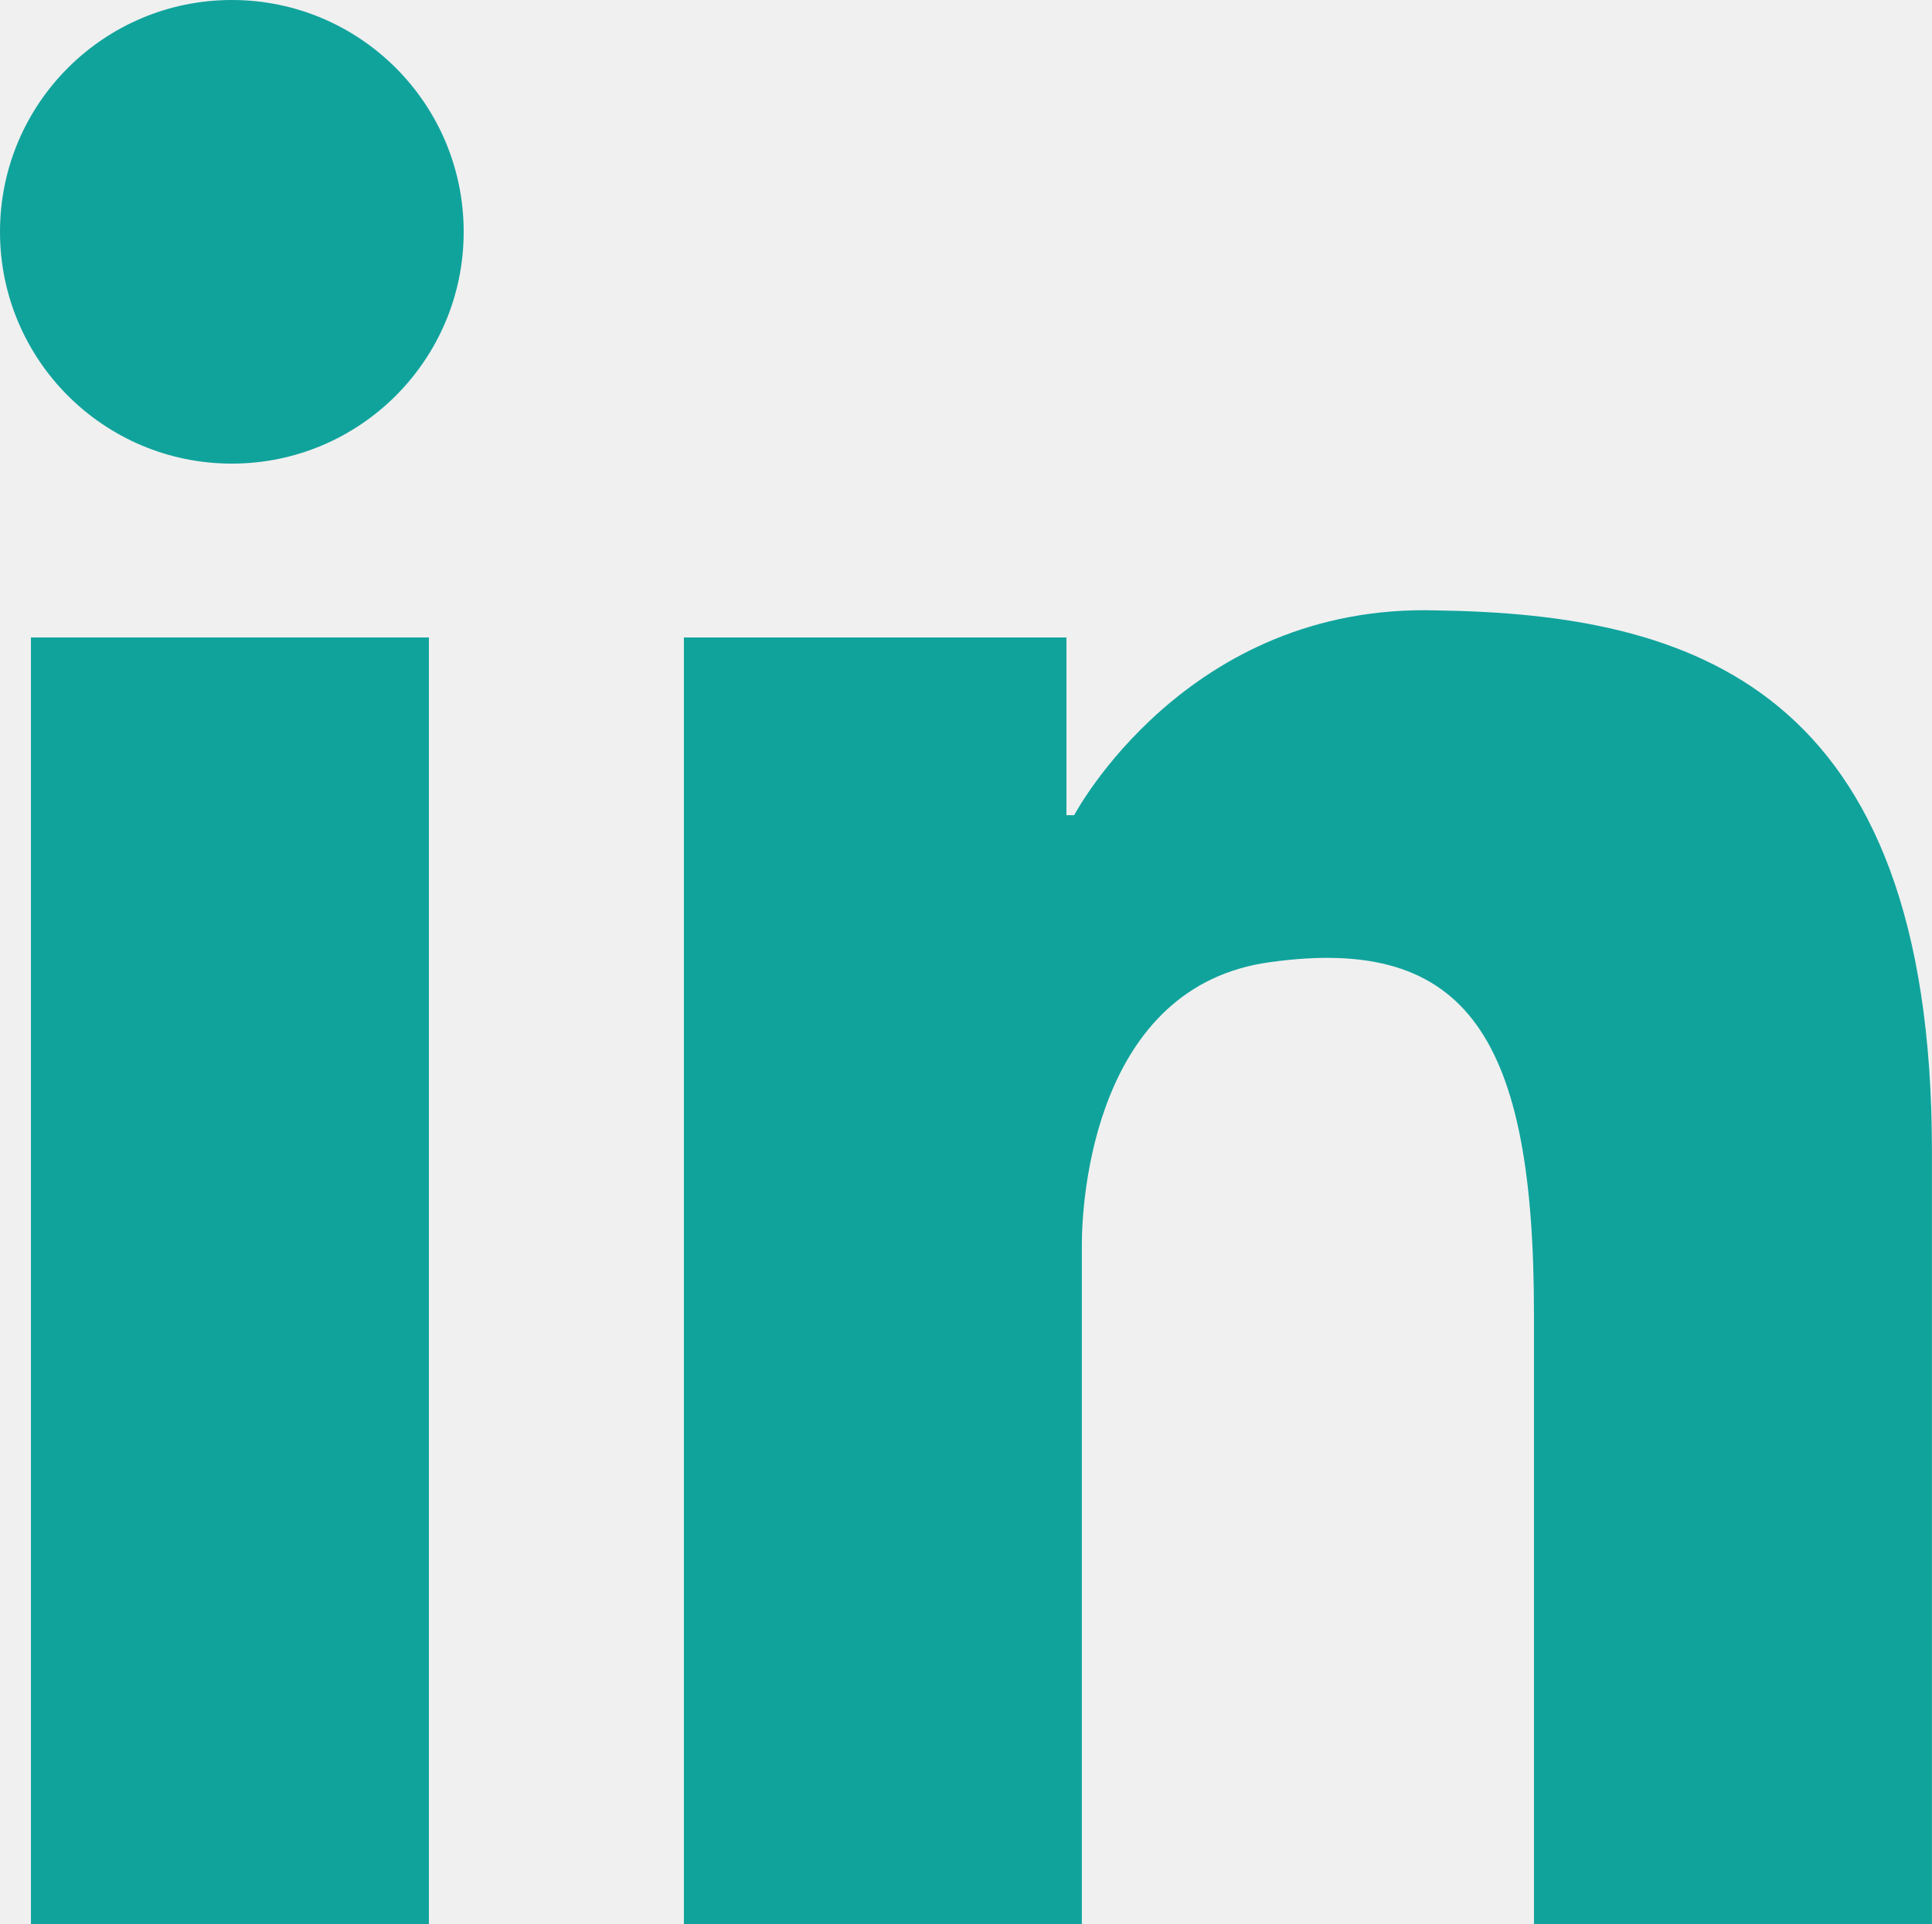
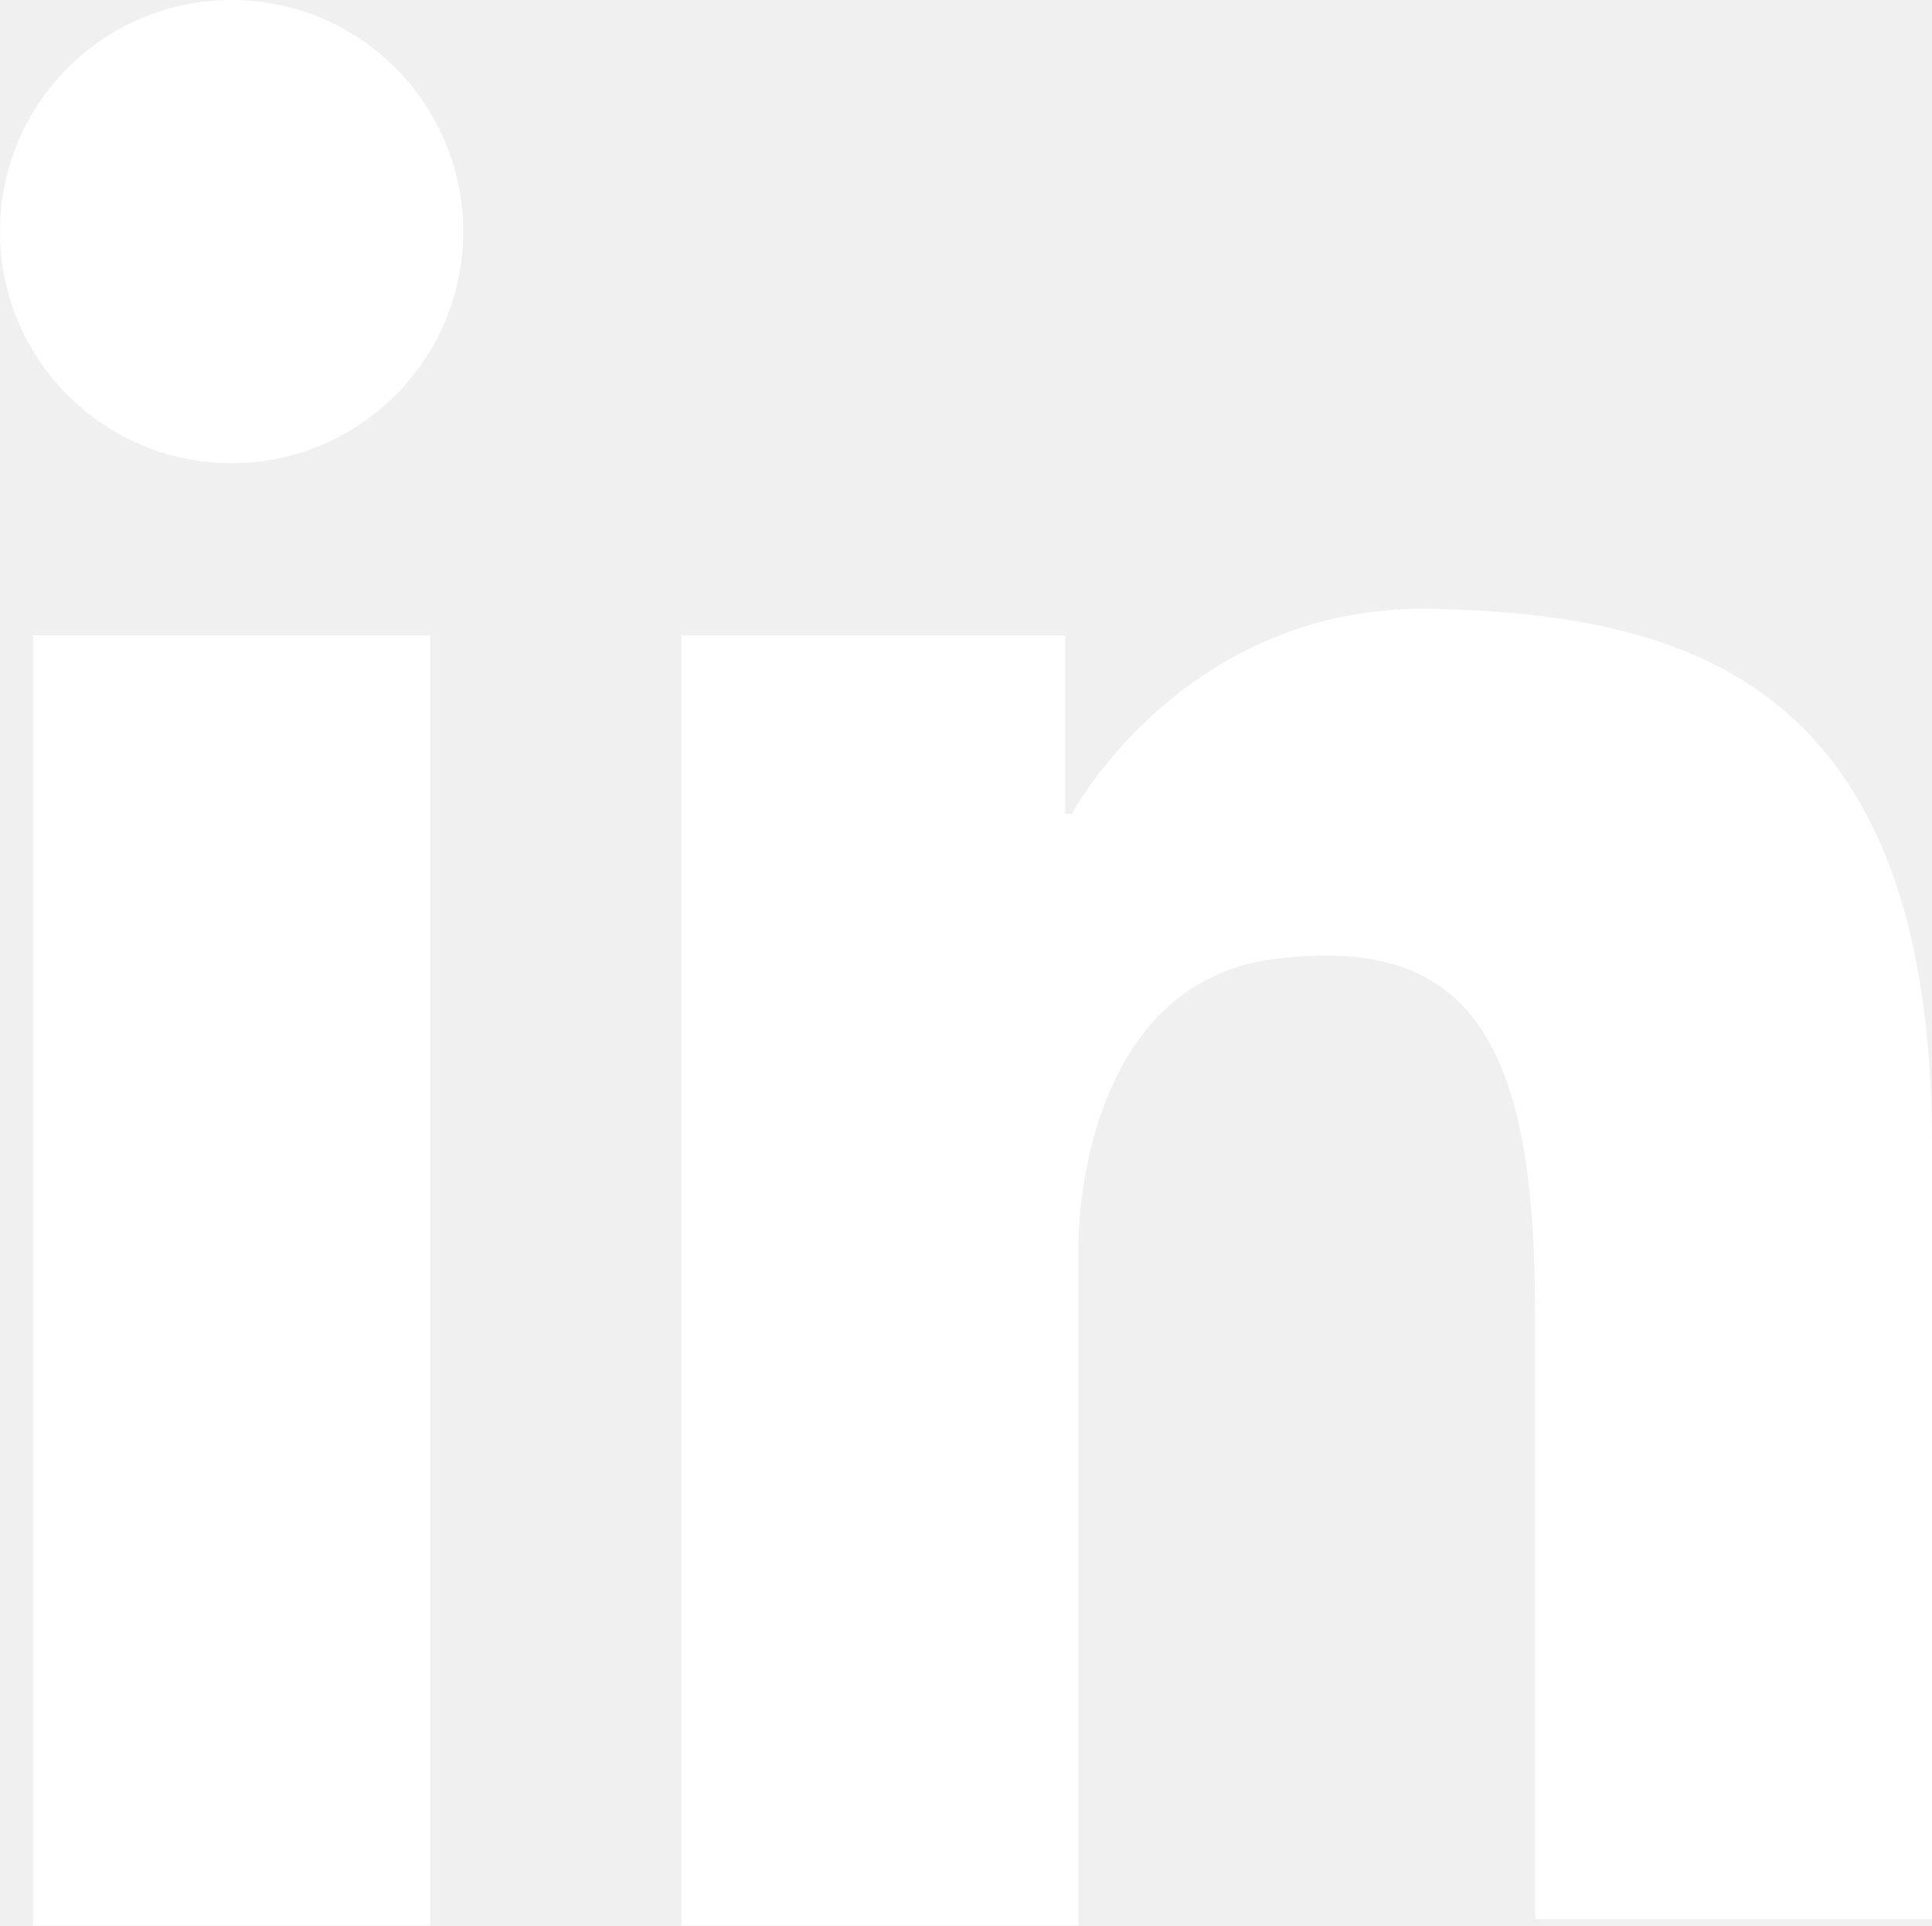
- <svg xmlns="http://www.w3.org/2000/svg" version="1.1" id="Layer_1" x="0px" y="0px" viewBox="-280 382.191 29.225 29.108" style="enable-background:new -280 382.191 29.225 29.108;" xml:space="preserve">
+ <svg xmlns="http://www.w3.org/2000/svg" version="1.1" id="Layer_1" x="0px" y="0px" viewBox="-290 382.9 29.2 29.1" style="enable-background:new -290 382.9 29.2 29.1;" xml:space="preserve">
  <style type="text/css">
- 	.st0{fill:#10A39C;}
+ 	.st0{fill:#FFFFFF;}
</style>
  <g id="XMLID_6_">
-     <rect id="XMLID_11_" x="-279.532" y="391.835" class="st0" width="6.02" height="19.464" />
-     <circle id="XMLID_13_" class="st0" cx="-276.493" cy="385.698" r="3.507" />
-     <path id="XMLID_14_" class="st0" d="M-258.257,391.426c-3.799-0.117-5.494,3.098-5.494,3.098h-0.117v-2.689h-5.787v19.464h6.02   v-10.287c0-0.643,0.175-3.916,2.864-4.267c2.981-0.409,3.975,1.169,3.975,5.319v9.235h6.02c0,0,0-10.638,0-11.69   C-250.775,392.537-254.457,391.484-258.257,391.426z" />
+     <rect id="XMLID_11_" x="-289.5" y="392.5" class="st0" width="6" height="19.5" />
+     <circle id="XMLID_13_" class="st0" cx="-286.5" cy="386.4" r="3.5" />
+     <path id="XMLID_14_" class="st0" d="M-268.3,392.1c-3.8-0.1-5.5,3.1-5.5,3.1h-0.1v-2.7h-5.8V412h6v-10.3c0-0.6,0.2-3.9,2.9-4.3   c3-0.4,4,1.2,4,5.3v9.2h6c0,0,0-10.6,0-11.7C-260.8,393.2-264.5,392.2-268.3,392.1z" />
  </g>
</svg>
